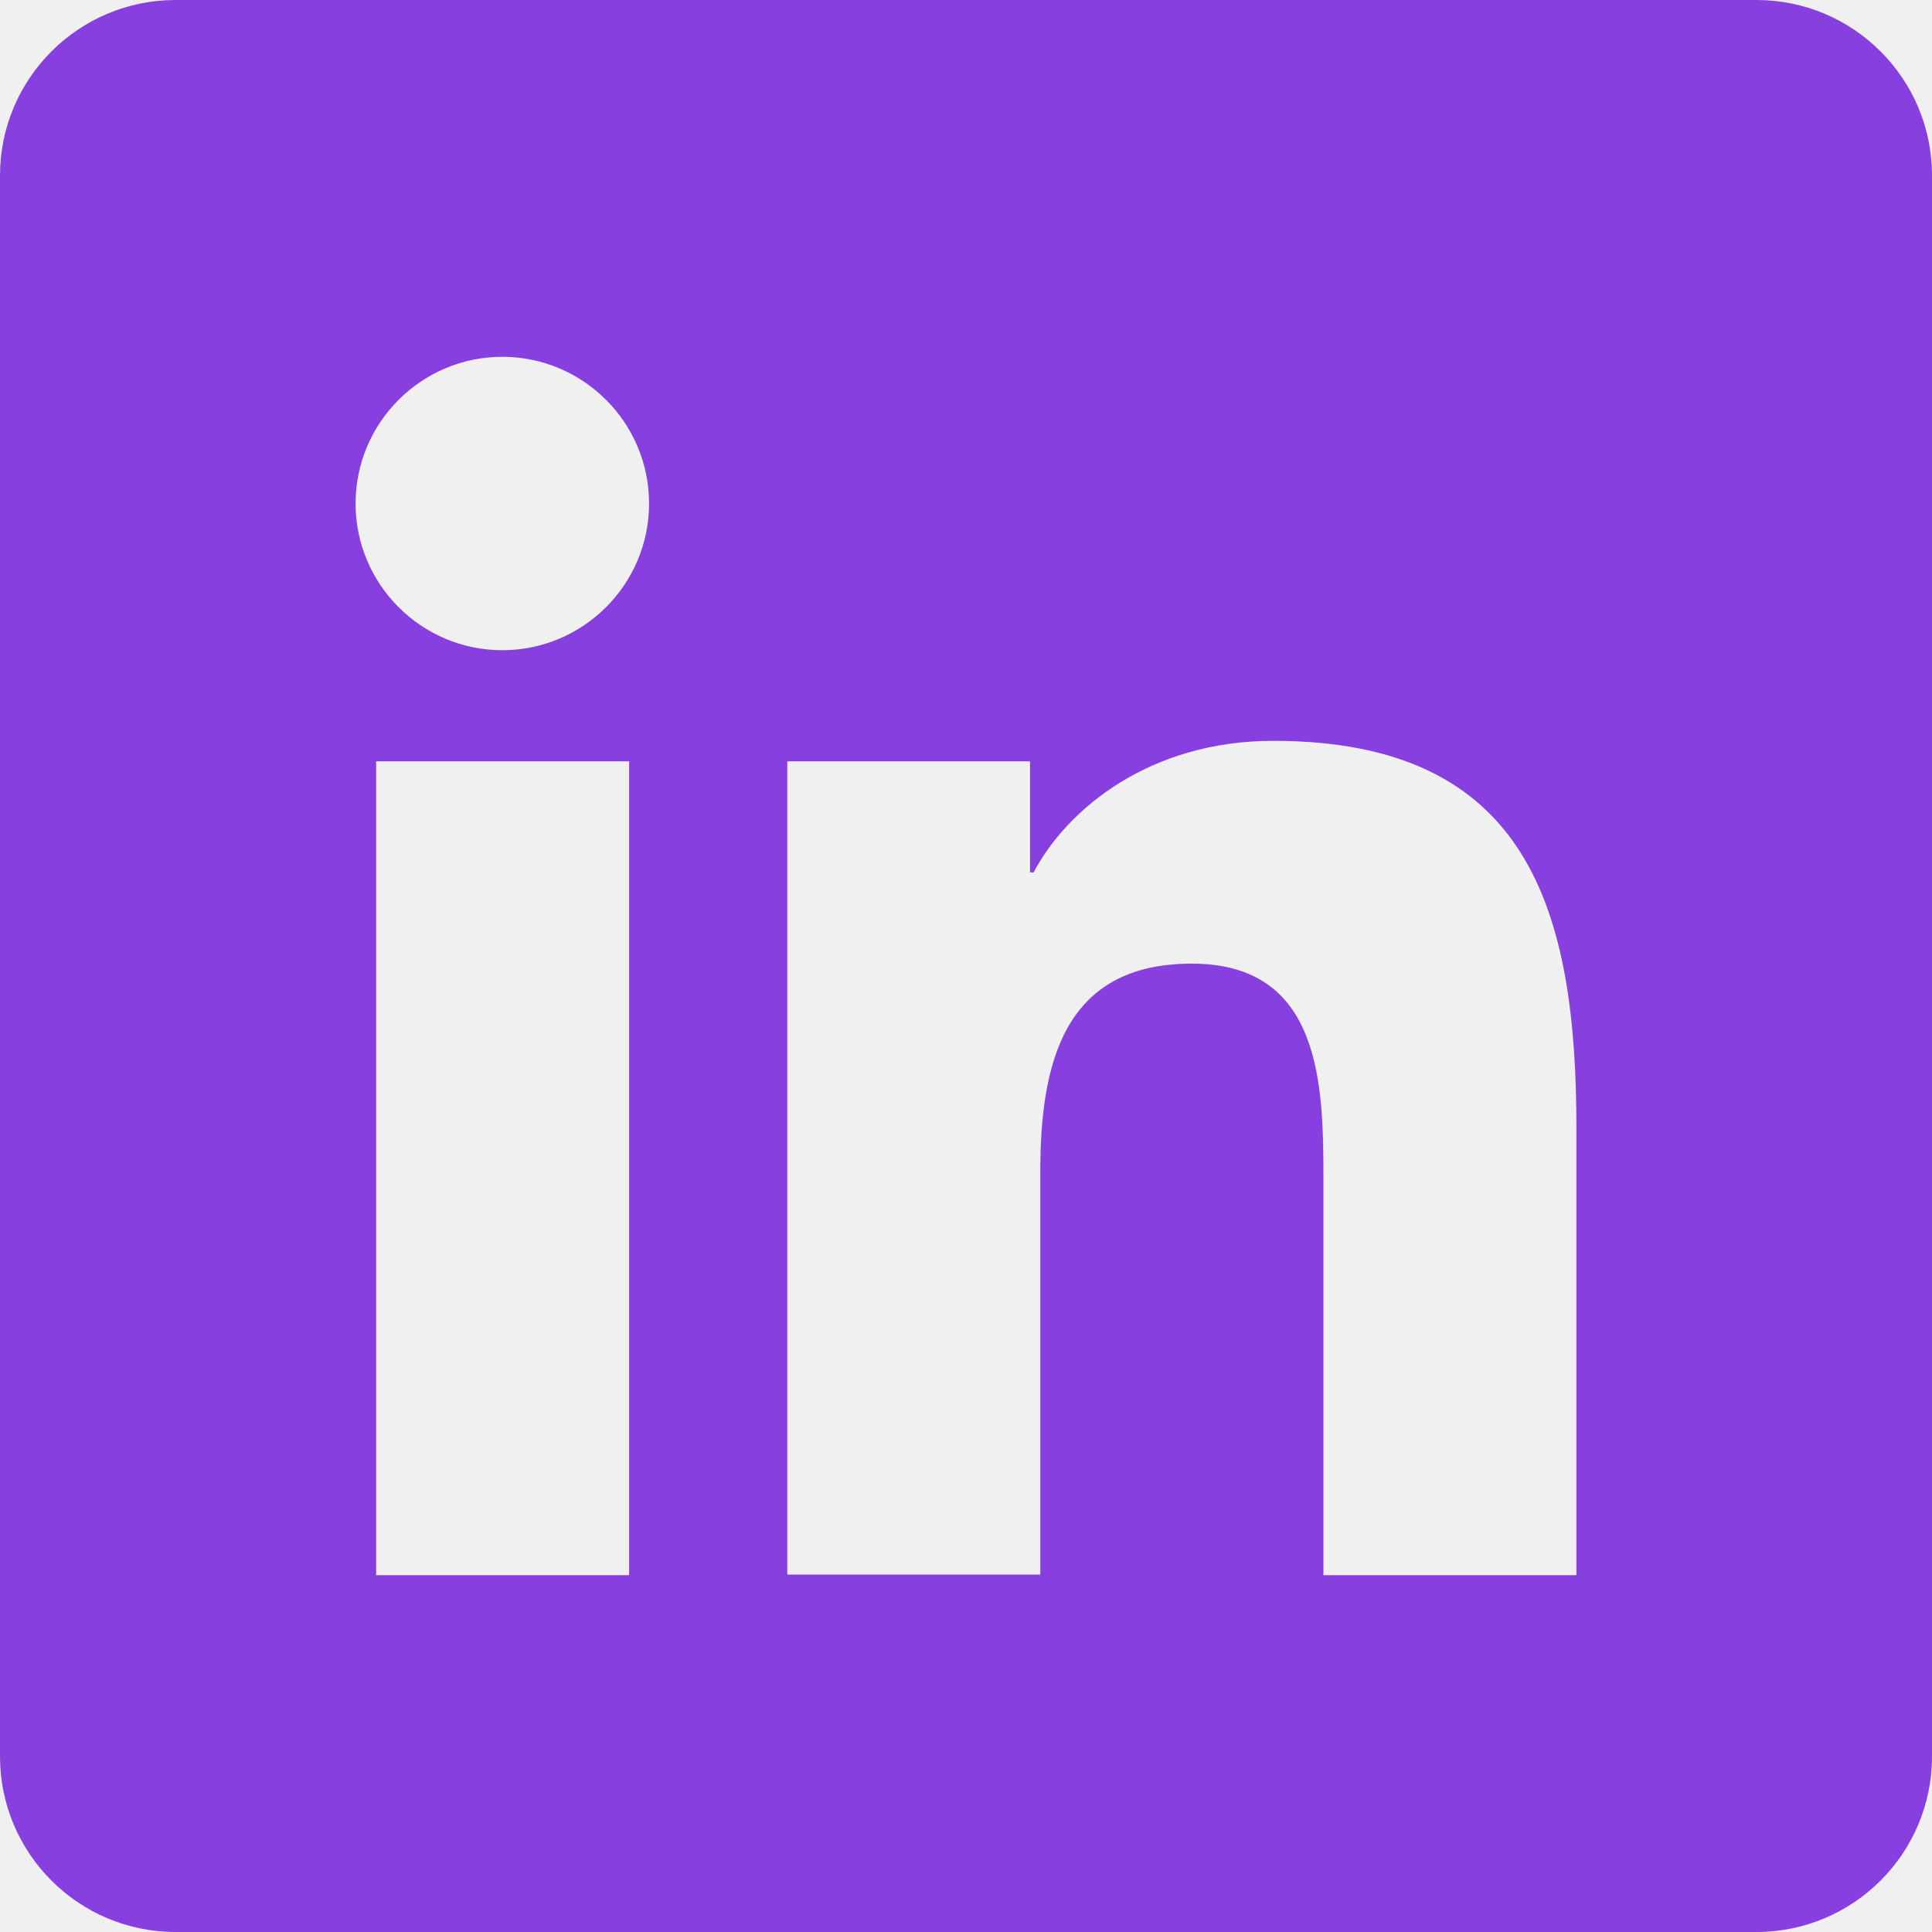
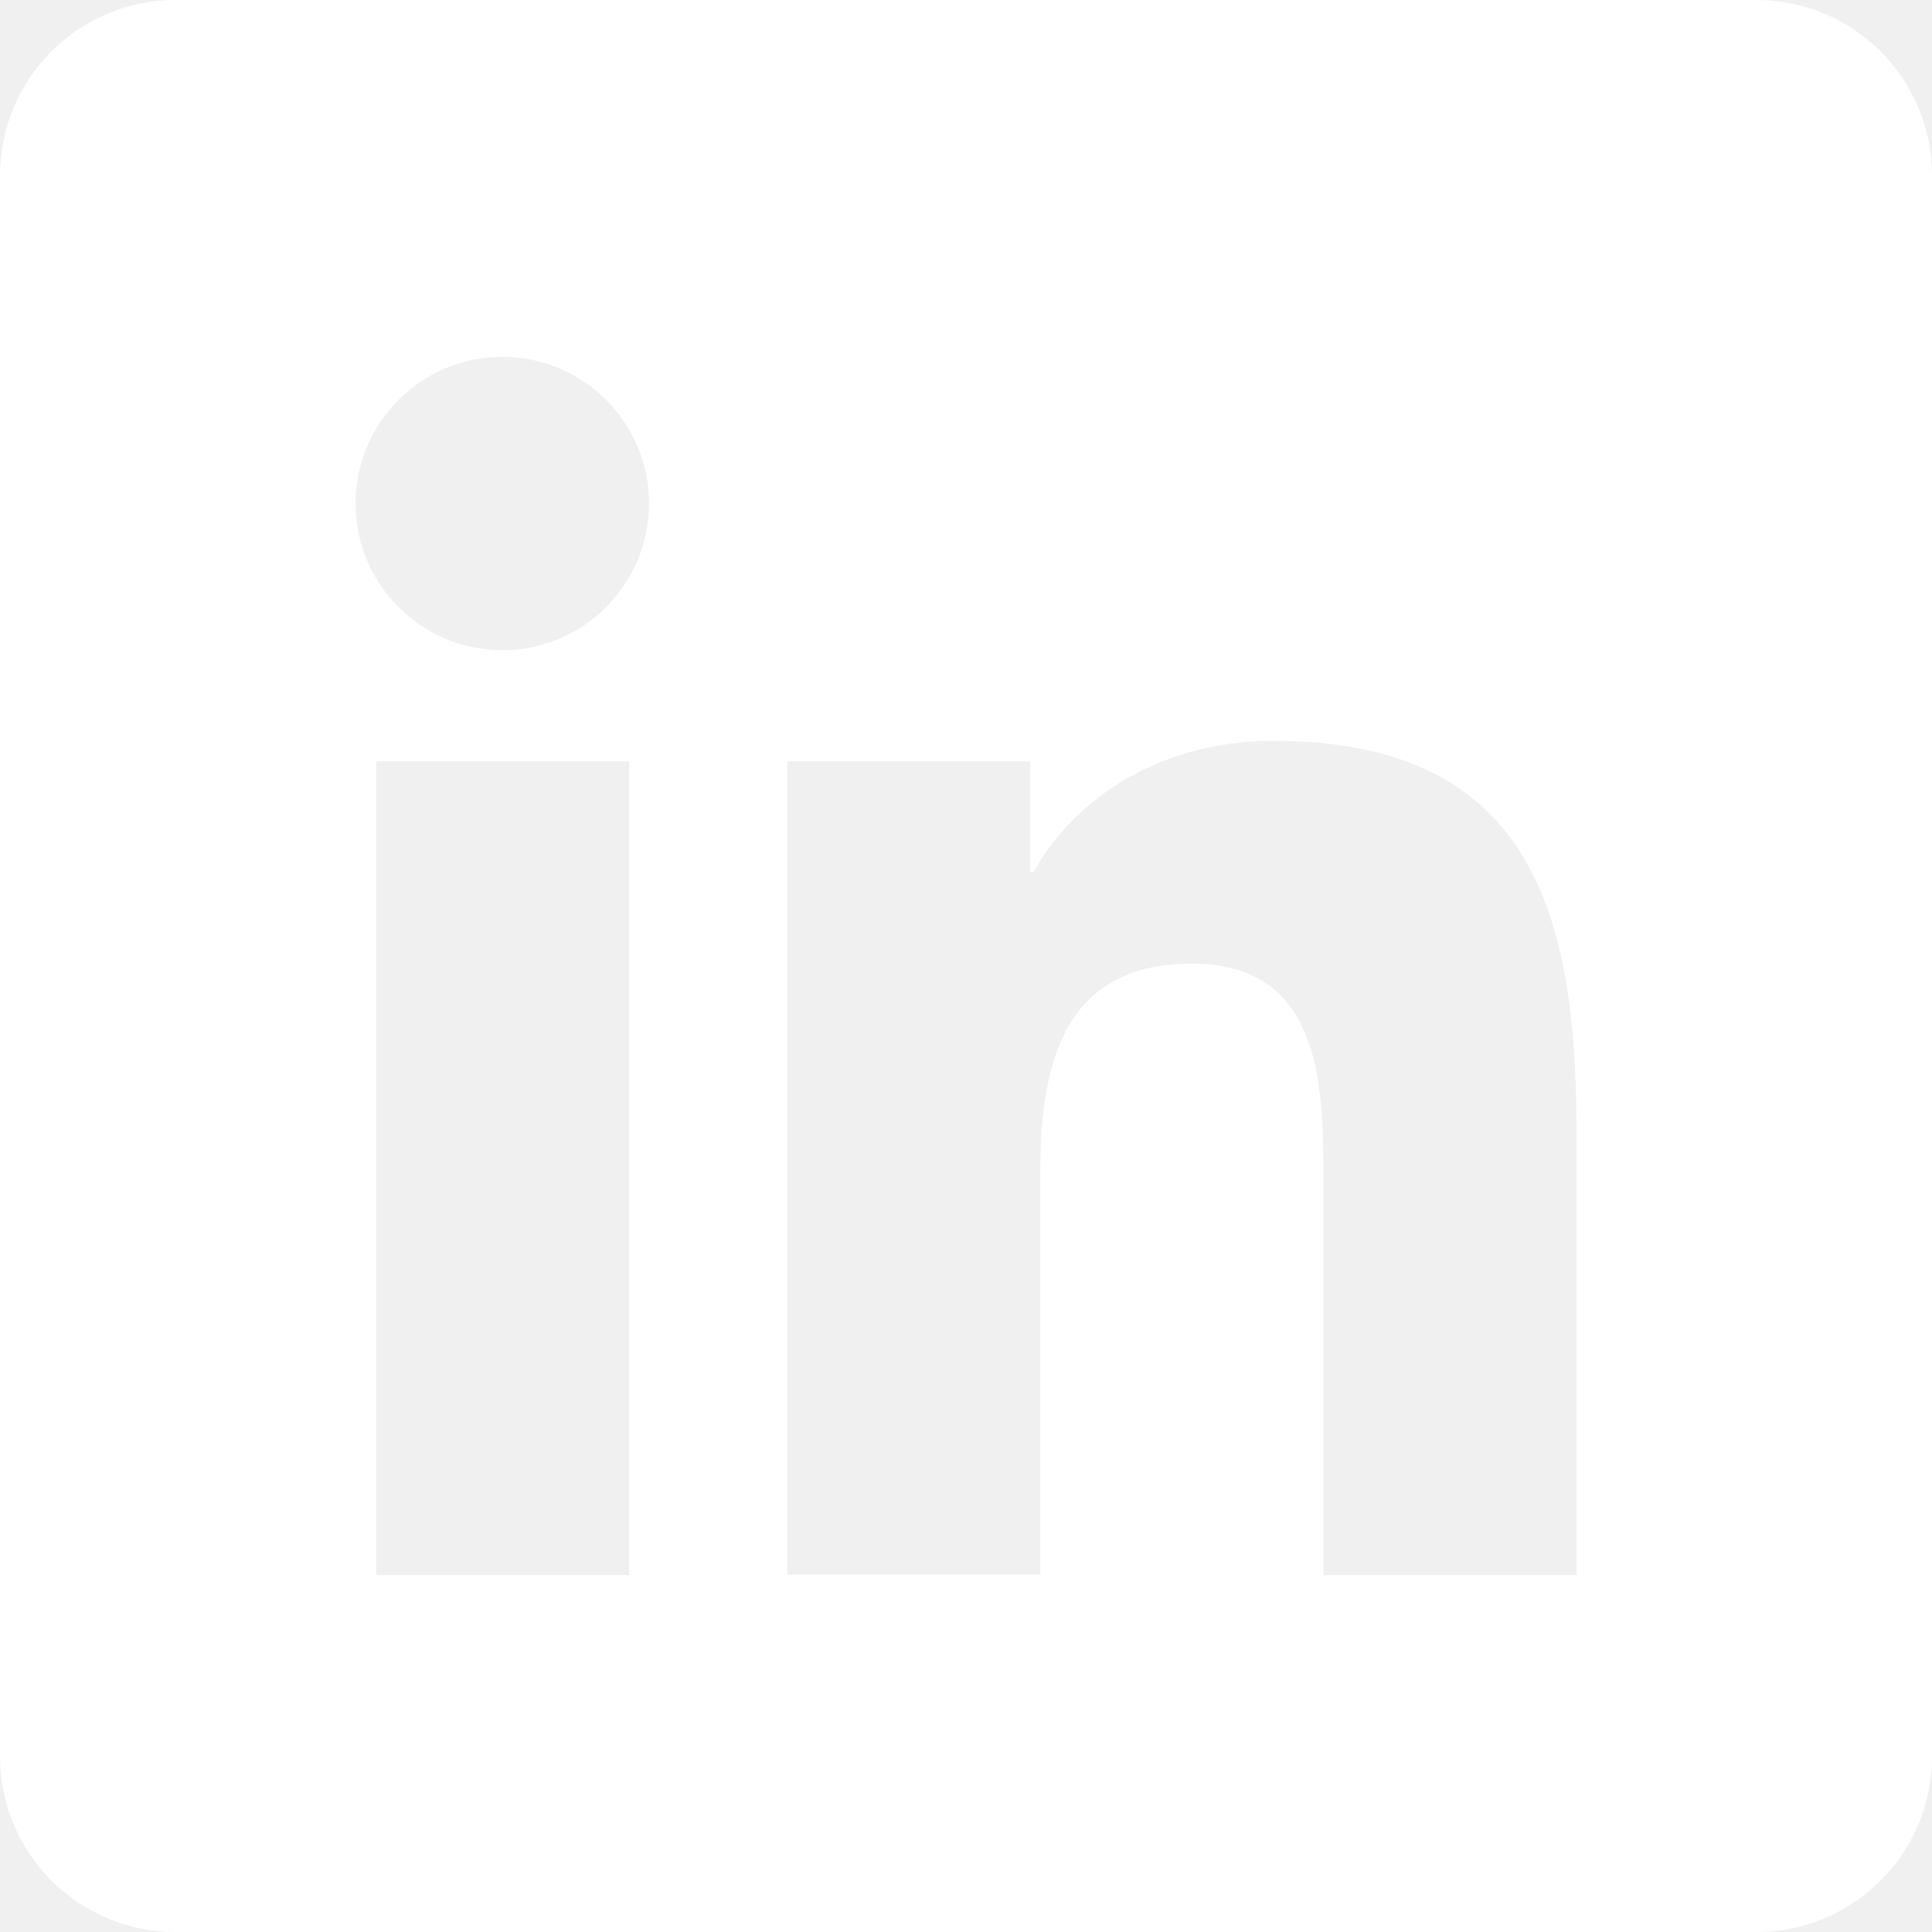
<svg xmlns="http://www.w3.org/2000/svg" width="22" height="22" viewBox="0 0 22 22" fill="none">
-   <path d="M2 0C0.895 0 0 0.895 0 2V20C0 21.105 0.895 22 2 22H20C21.105 22 22 21.105 22 20V2C22 0.895 21.105 0 20 0H2ZM7.164 17.937H4.283V8.669H7.164V17.937ZM5.72 7.404C4.799 7.404 4.049 6.655 4.049 5.734C4.049 4.812 4.799 4.063 5.72 4.063C6.641 4.063 7.391 4.812 7.391 5.734C7.391 6.655 6.641 7.404 5.72 7.404ZM17.951 17.937H15.07V13.427C15.07 12.354 15.049 10.973 13.571 10.973C12.093 10.973 11.846 12.141 11.846 13.351V17.93H8.965V8.669H11.729V9.934H11.77C12.155 9.206 13.097 8.436 14.499 8.436C17.407 8.436 17.951 10.361 17.951 12.849V17.937Z" fill="#873FE0" />
+   <path d="M2 0C0.895 0 0 0.895 0 2V20C0 21.105 0.895 22 2 22H20C21.105 22 22 21.105 22 20V2C22 0.895 21.105 0 20 0H2ZM7.164 17.937H4.283V8.669H7.164V17.937ZM5.72 7.404C4.799 7.404 4.049 6.655 4.049 5.734C4.049 4.812 4.799 4.063 5.72 4.063C6.641 4.063 7.391 4.812 7.391 5.734C7.391 6.655 6.641 7.404 5.72 7.404ZM17.951 17.937H15.07V13.427C15.07 12.354 15.049 10.973 13.571 10.973C12.093 10.973 11.846 12.141 11.846 13.351V17.93H8.965V8.669H11.729V9.934H11.77C12.155 9.206 13.097 8.436 14.499 8.436C17.407 8.436 17.951 10.361 17.951 12.849V17.937Z" fill="#ffffff" />
</svg>
